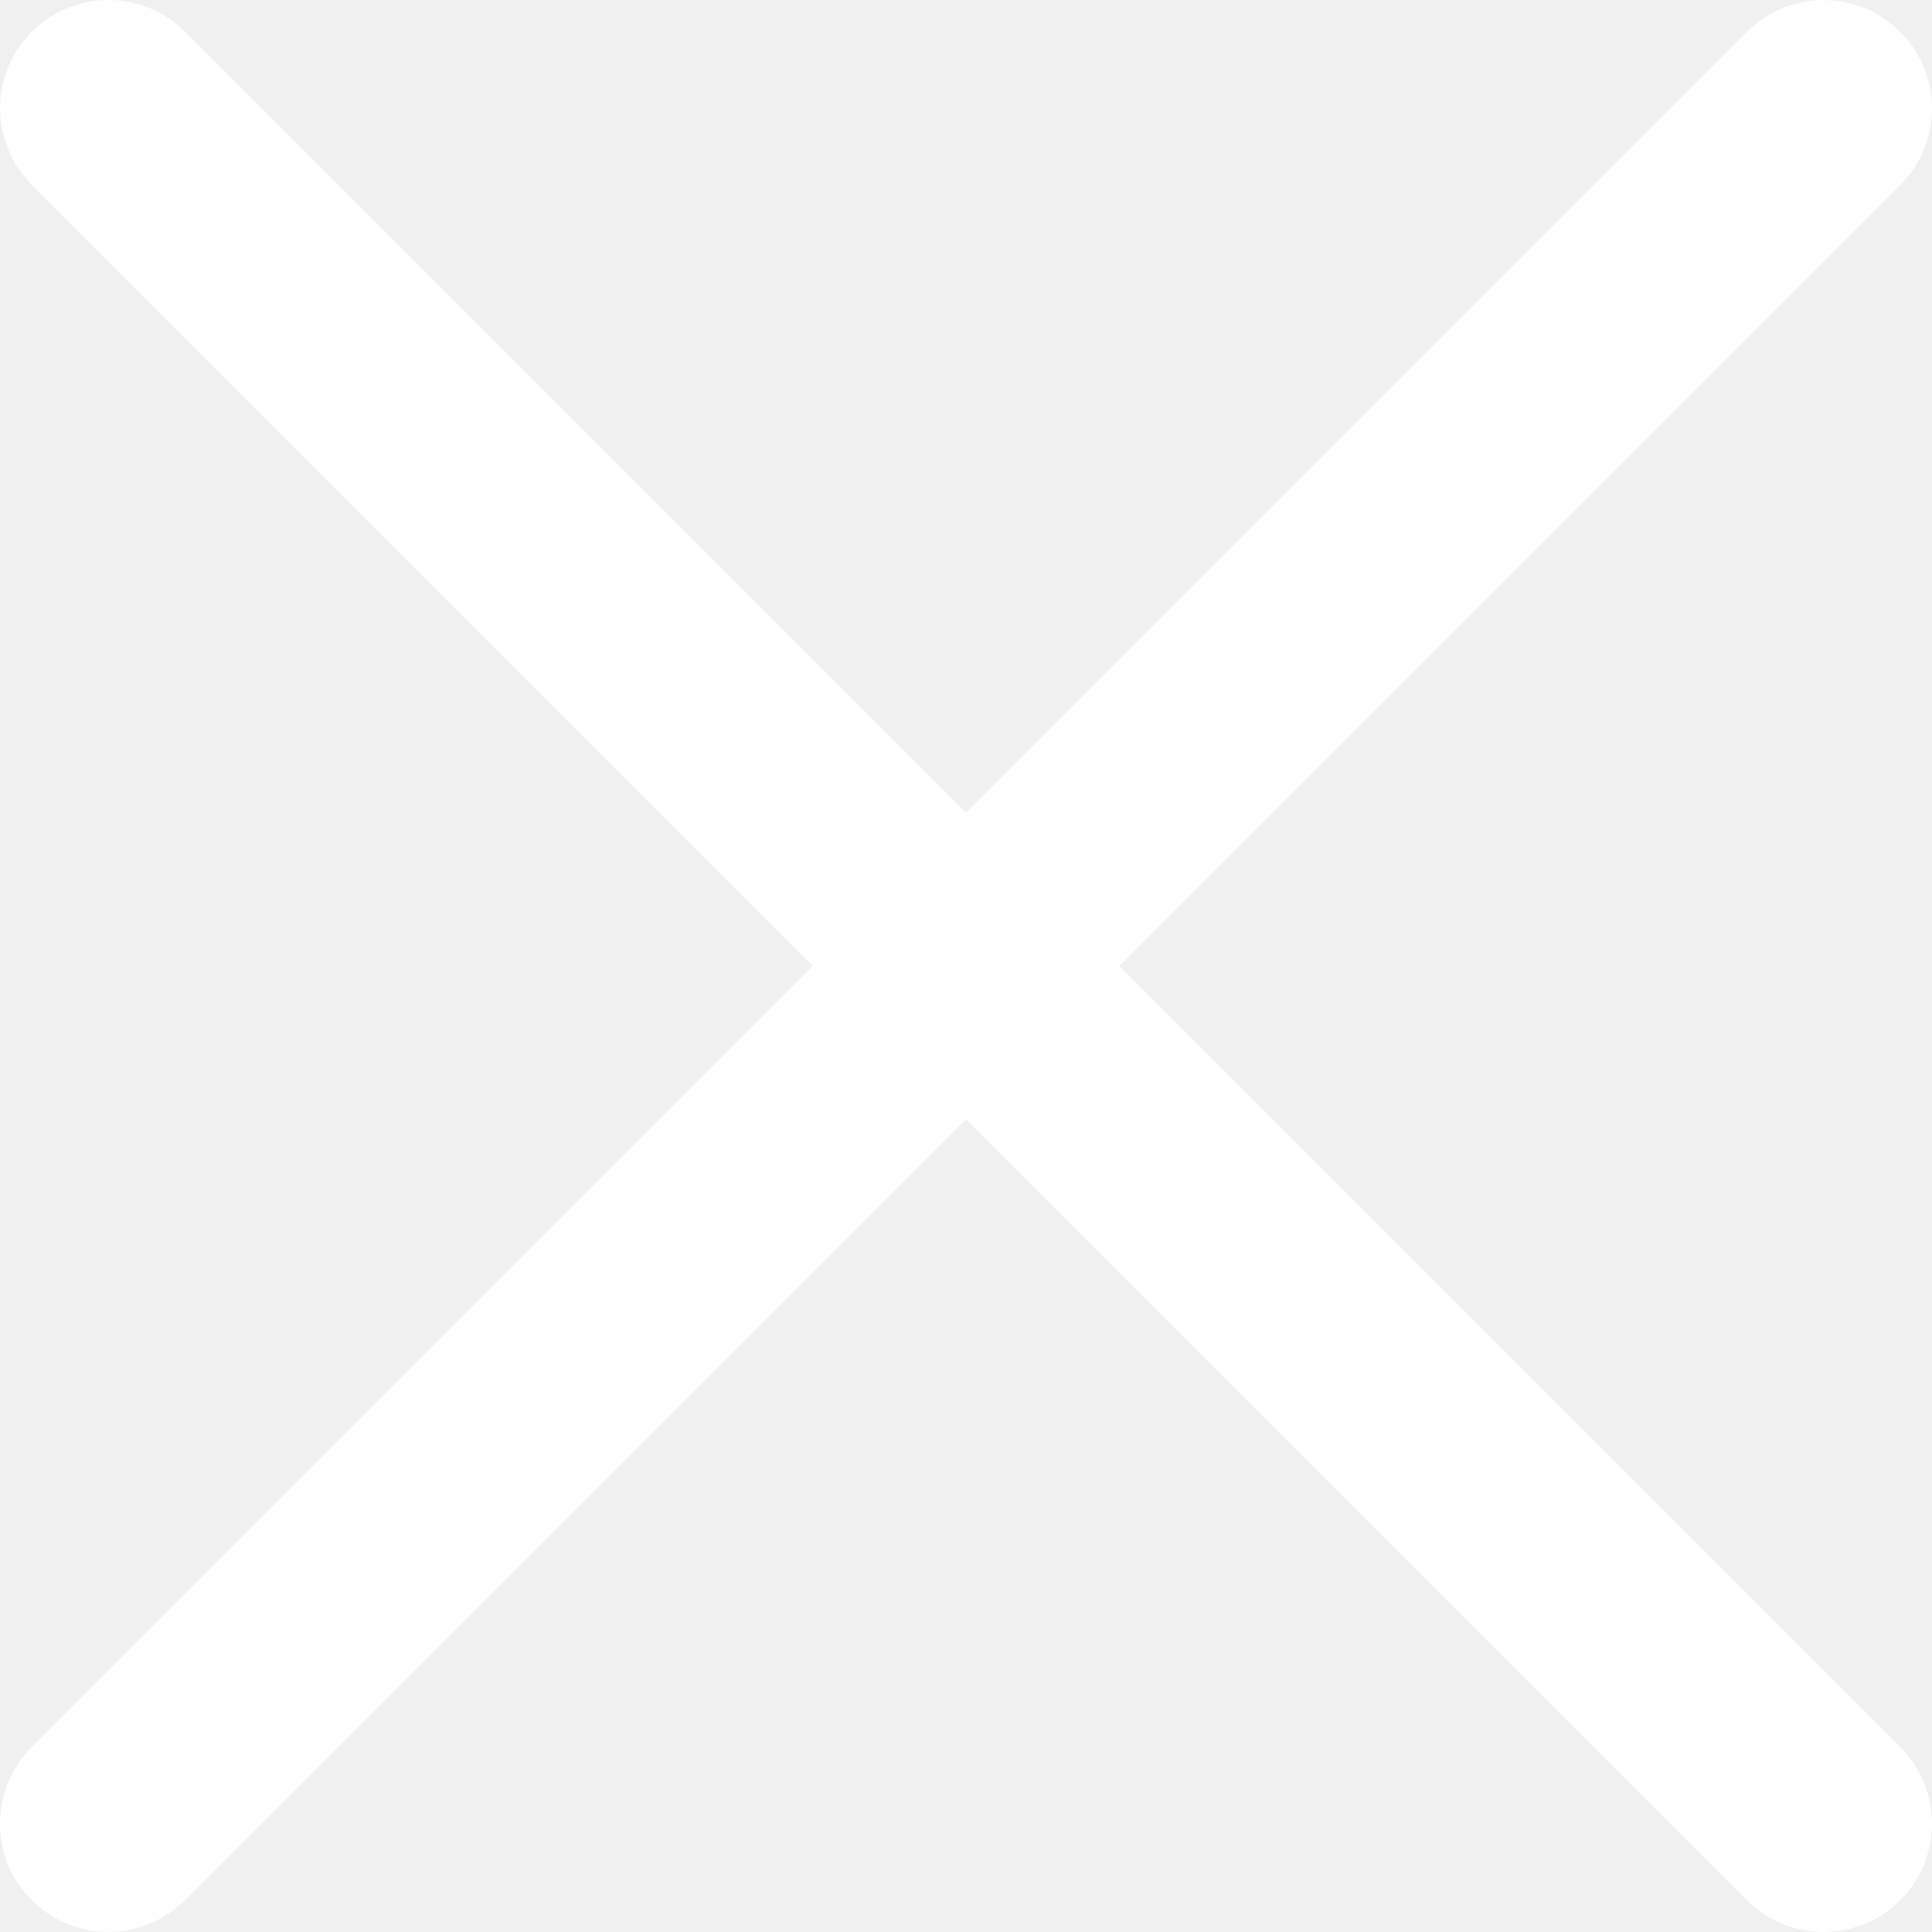
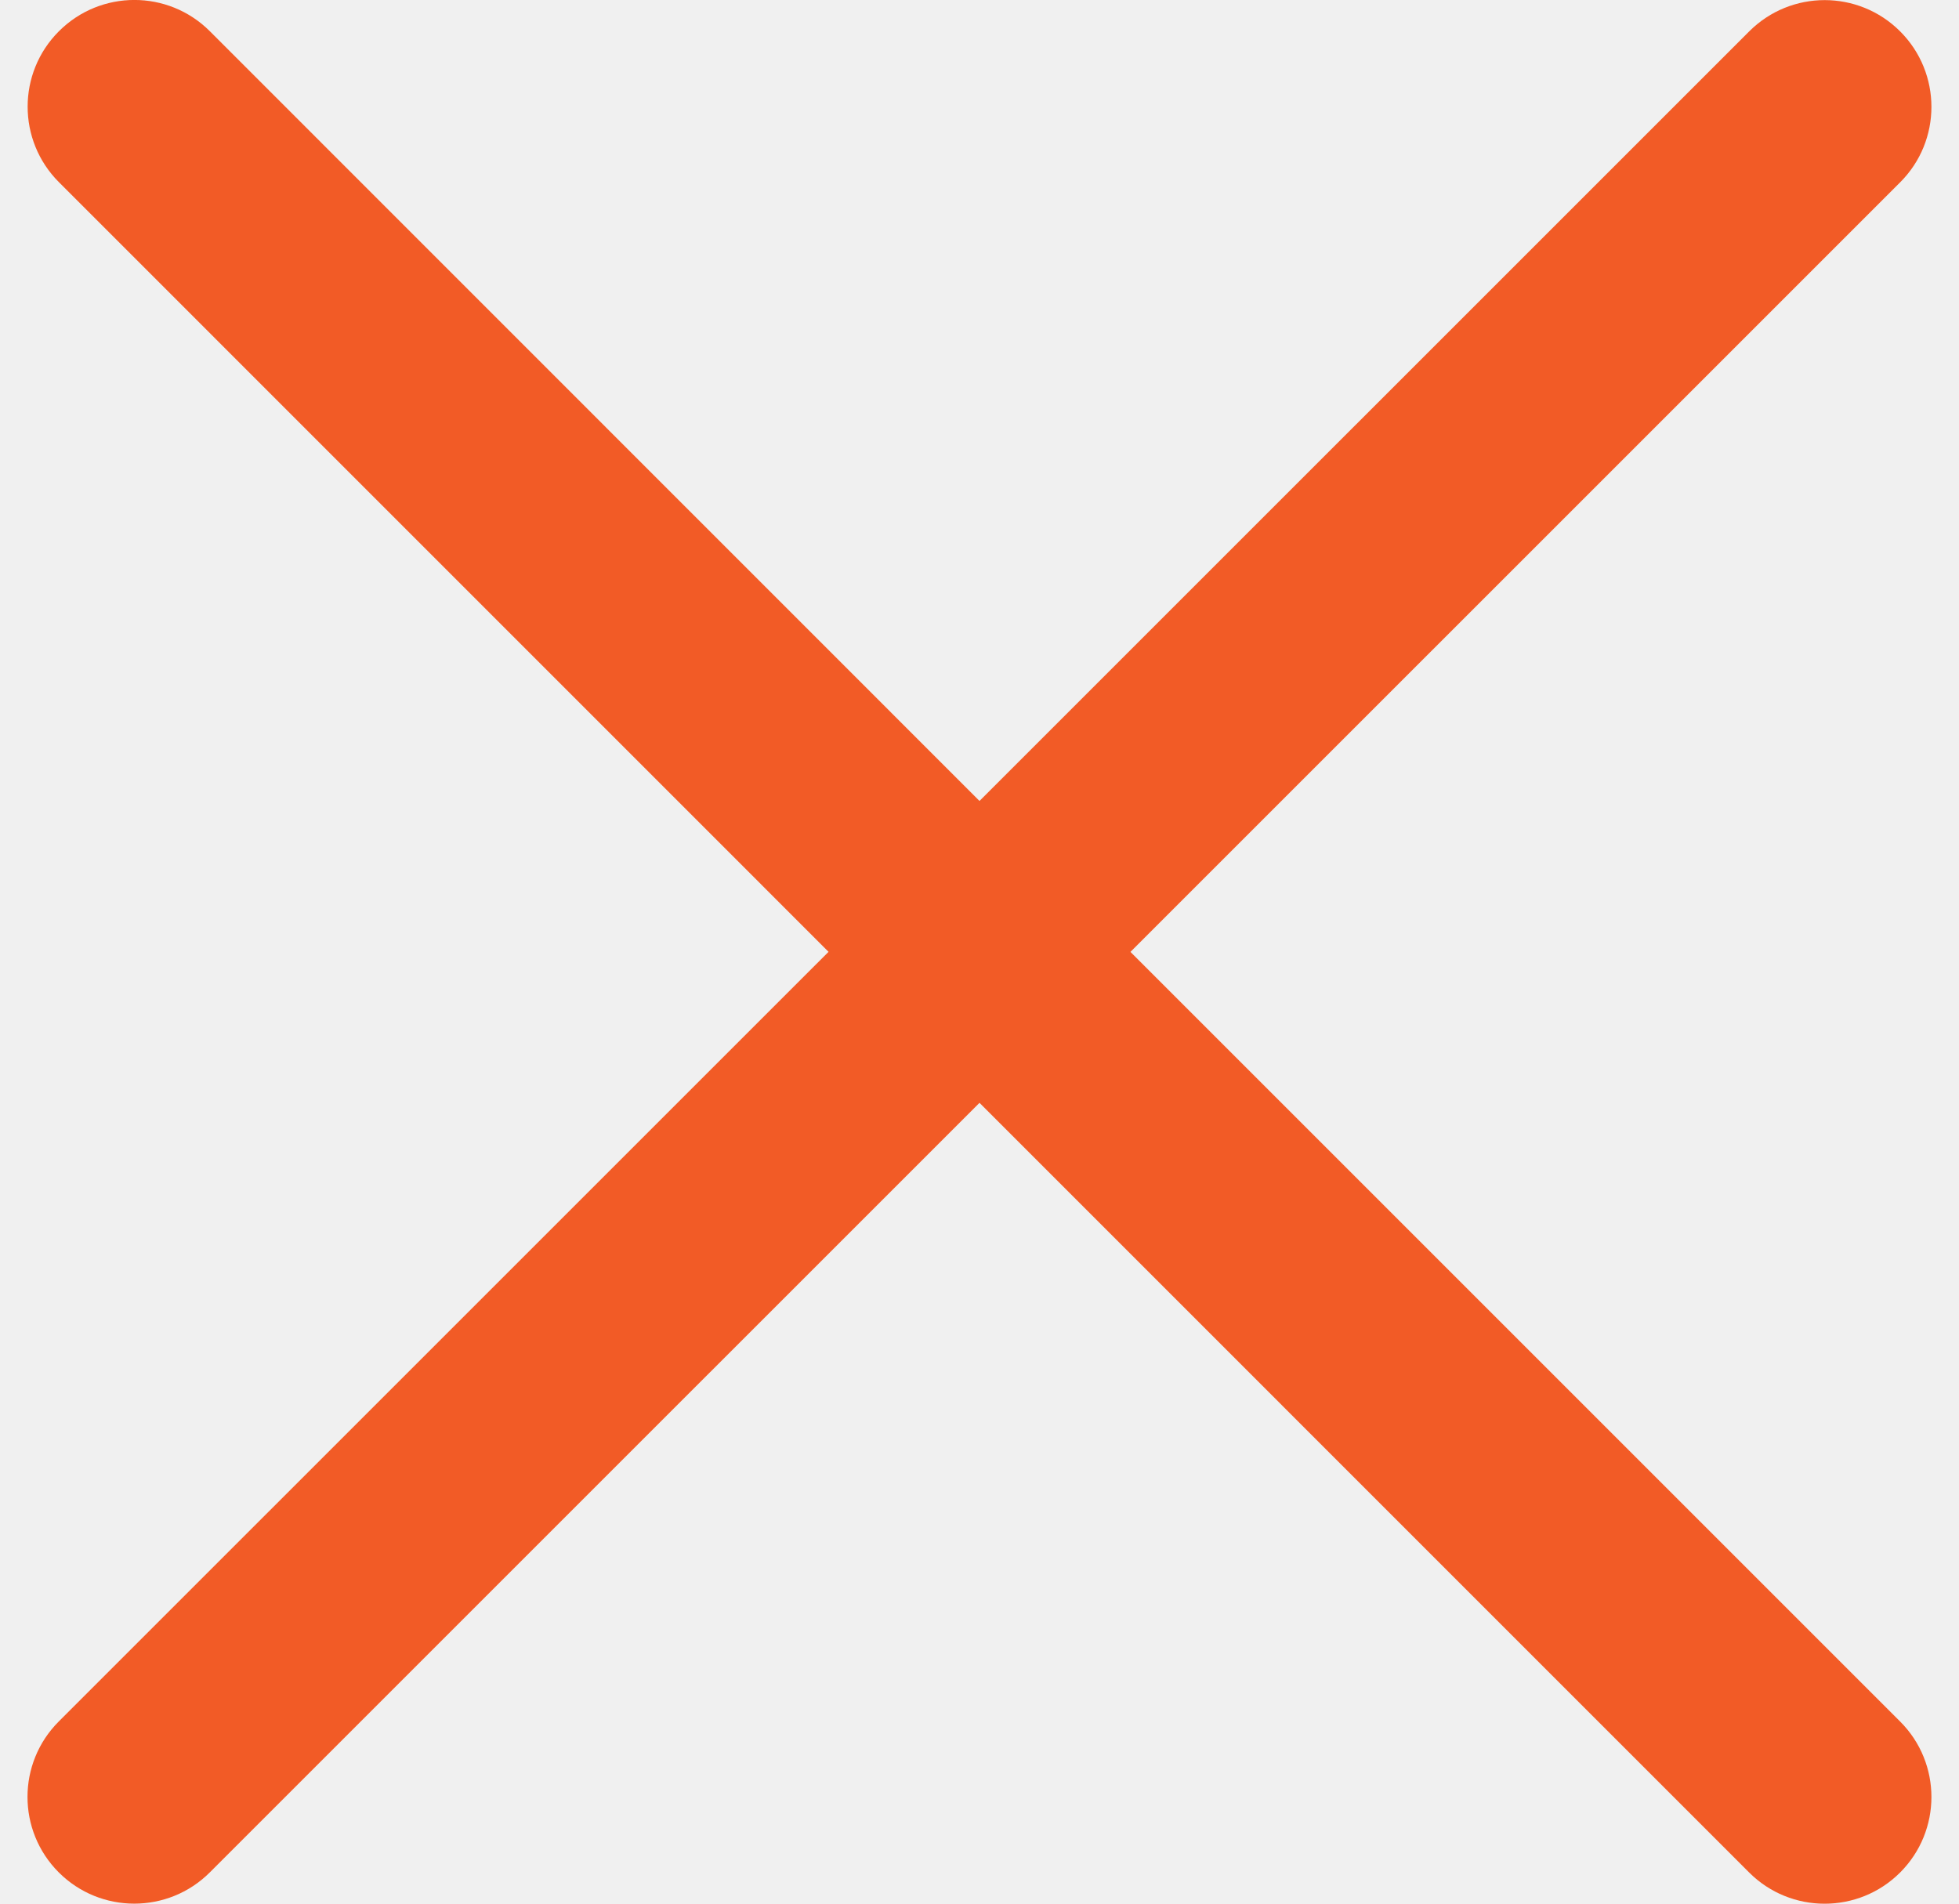
- <svg xmlns="http://www.w3.org/2000/svg" version="1.0" id="Layer_1" x="0px" y="0px" width="26.752px" height="26.752px" viewBox="0 0 26.752 26.752" enable-background="new 0 0 26.752 26.752" xml:space="preserve">
-   <path fill="#ffffff" d="M15.497,13.376L26.312,2.562c0.586-0.585,0.586-1.535,0-2.121s-1.535-0.586-2.121,0L13.376,11.255L2.562,0.439 c-0.586-0.586-1.535-0.586-2.121,0c-0.586,0.585-0.586,1.535,0,2.121l10.814,10.815L0.439,24.19c-0.586,0.586-0.586,1.535,0,2.121 c0.293,0.293,0.677,0.439,1.061,0.439s0.768-0.146,1.061-0.439l10.815-10.814L24.19,26.312c0.293,0.293,0.677,0.439,1.061,0.439 s0.768-0.146,1.061-0.439c0.586-0.586,0.586-1.535,0-2.121L15.497,13.376z" />
+ <svg xmlns="http://www.w3.org/2000/svg" version="1.0" id="Layer_1" x="0px" y="0px" width="26.752px" height="26px" viewBox="0 0 26.752 26.752" enable-background="new 0 0 26.752 26.752" xml:space="preserve">
+   <path fill="#f25b26" d="M15.497,13.376L26.312,2.562c0.586-0.585,0.586-1.535,0-2.121s-1.535-0.586-2.121,0L13.376,11.255L2.562,0.439 c-0.586-0.586-1.535-0.586-2.121,0c-0.586,0.585-0.586,1.535,0,2.121l10.814,10.815L0.439,24.19c-0.586,0.586-0.586,1.535,0,2.121 c0.293,0.293,0.677,0.439,1.061,0.439s0.768-0.146,1.061-0.439l10.815-10.814L24.19,26.312c0.293,0.293,0.677,0.439,1.061,0.439 s0.768-0.146,1.061-0.439c0.586-0.586,0.586-1.535,0-2.121L15.497,13.376z" />
</svg>
